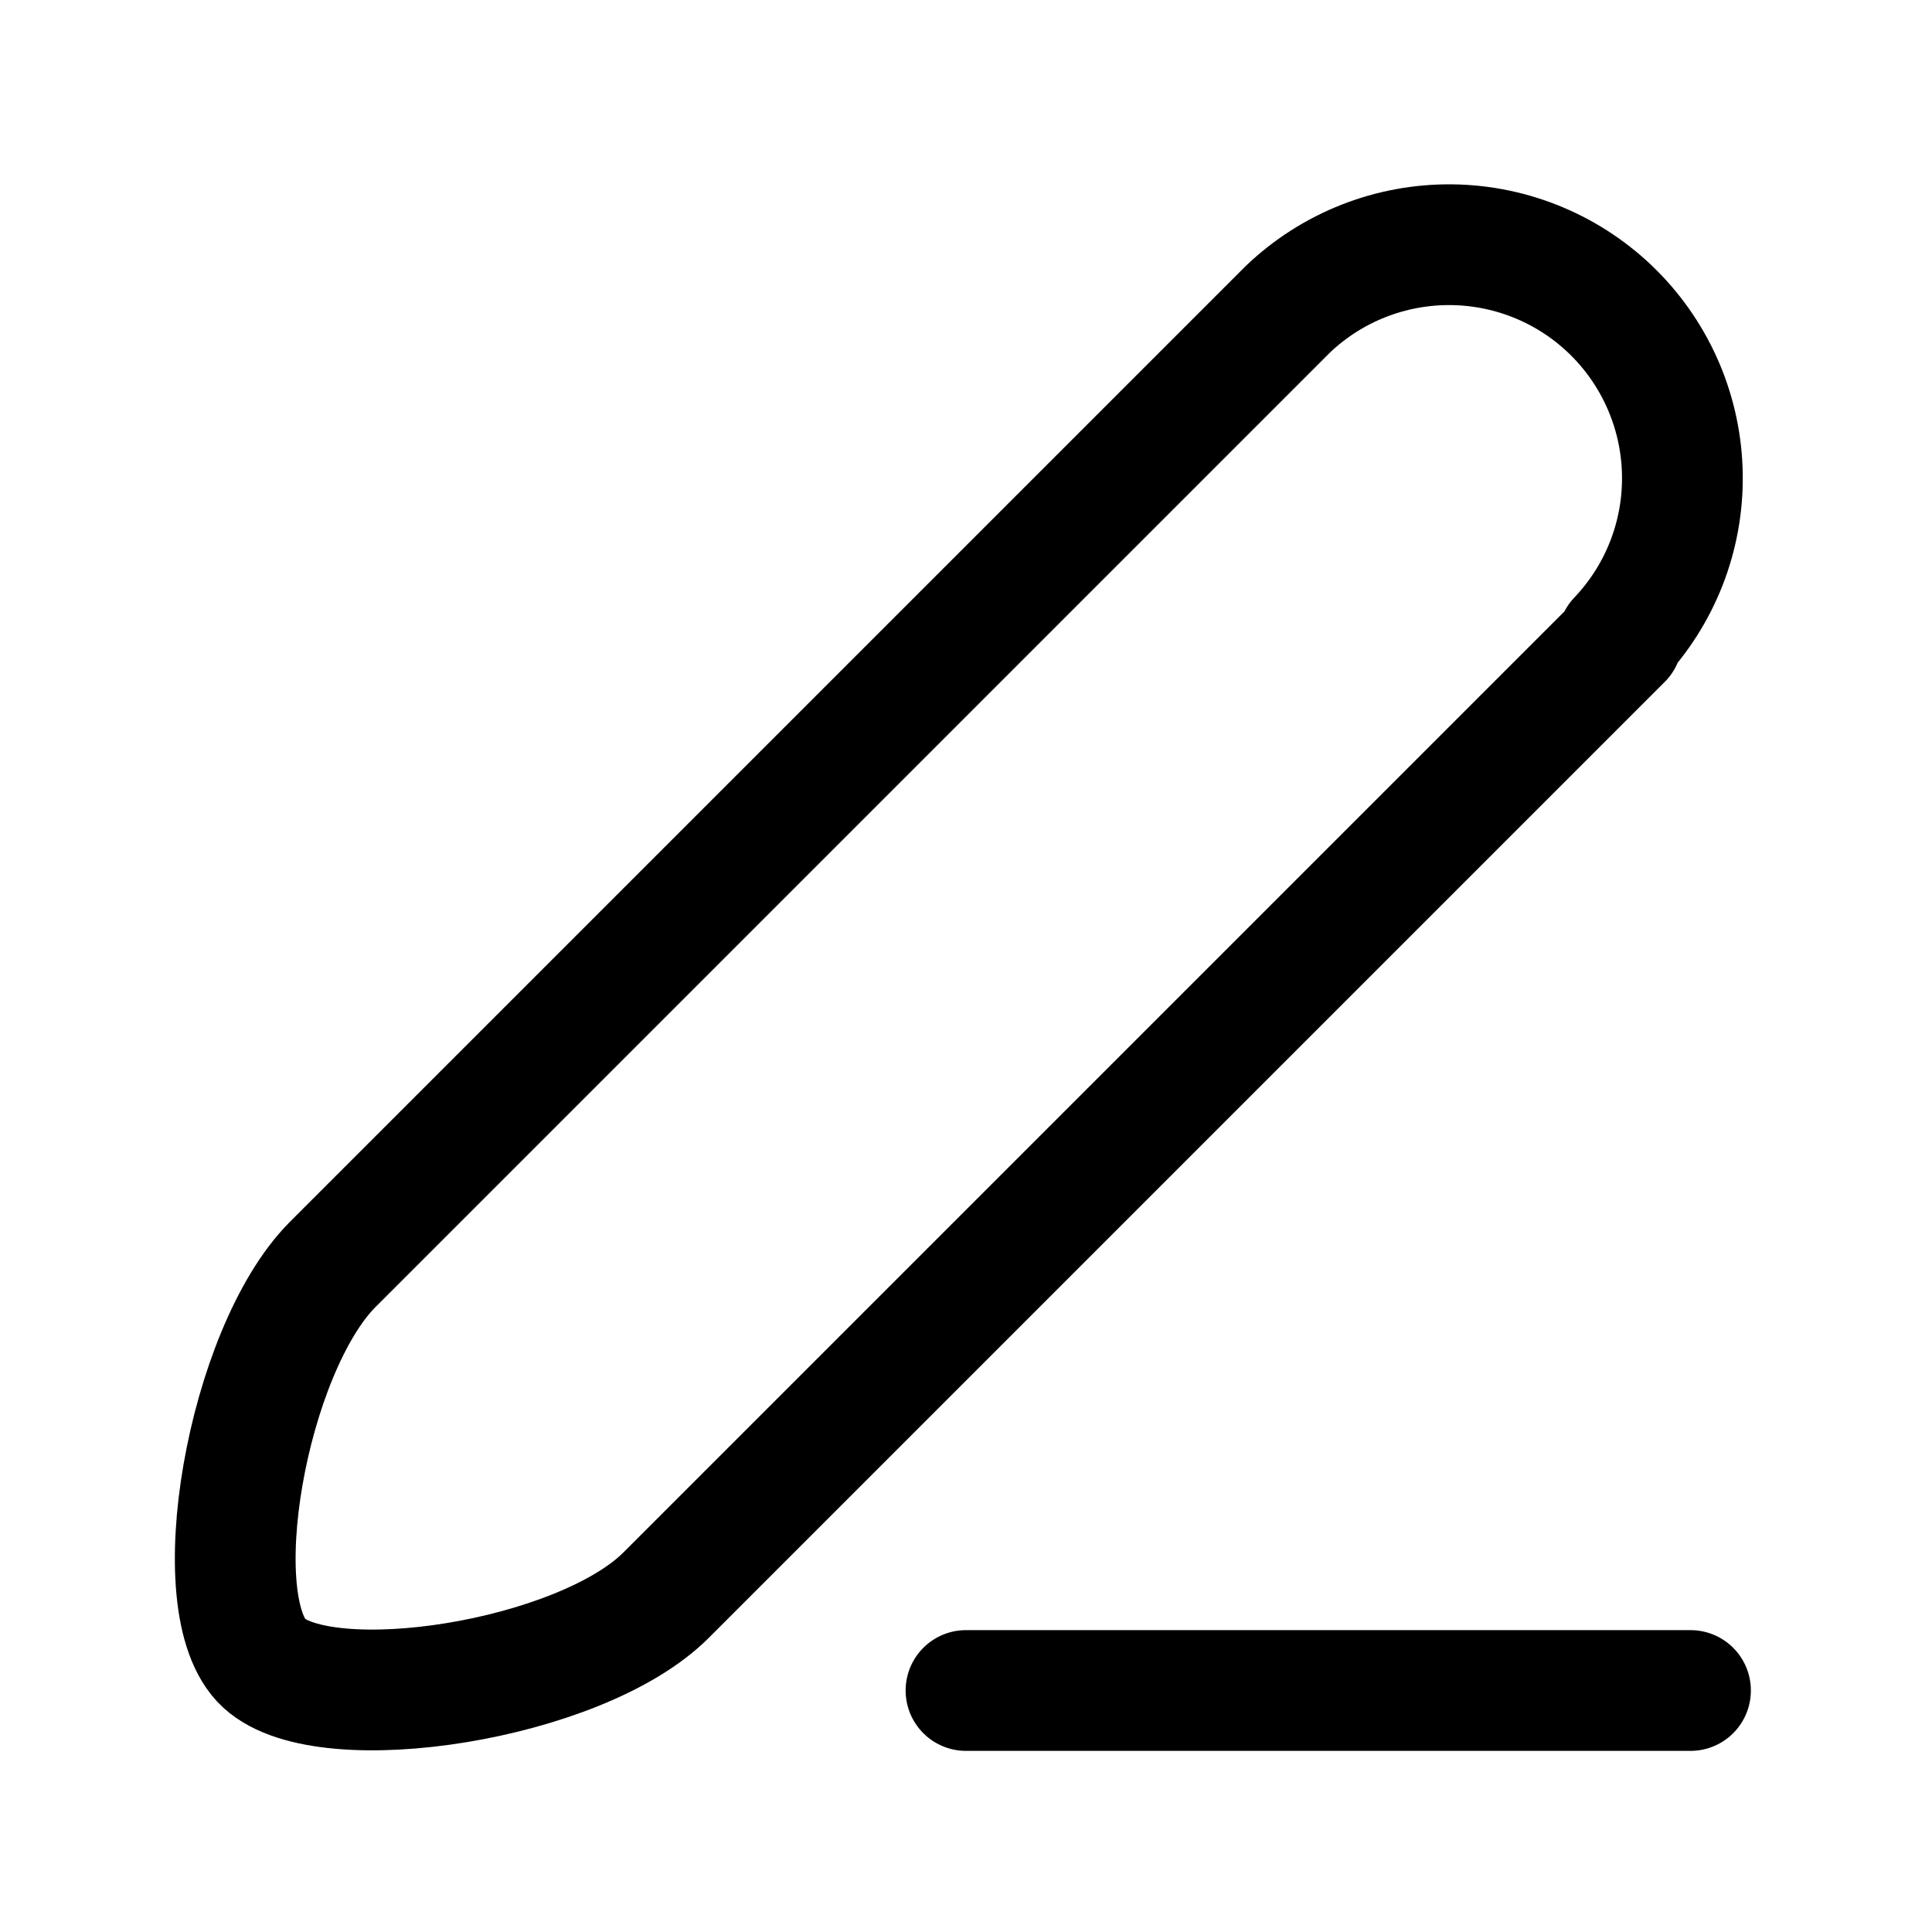
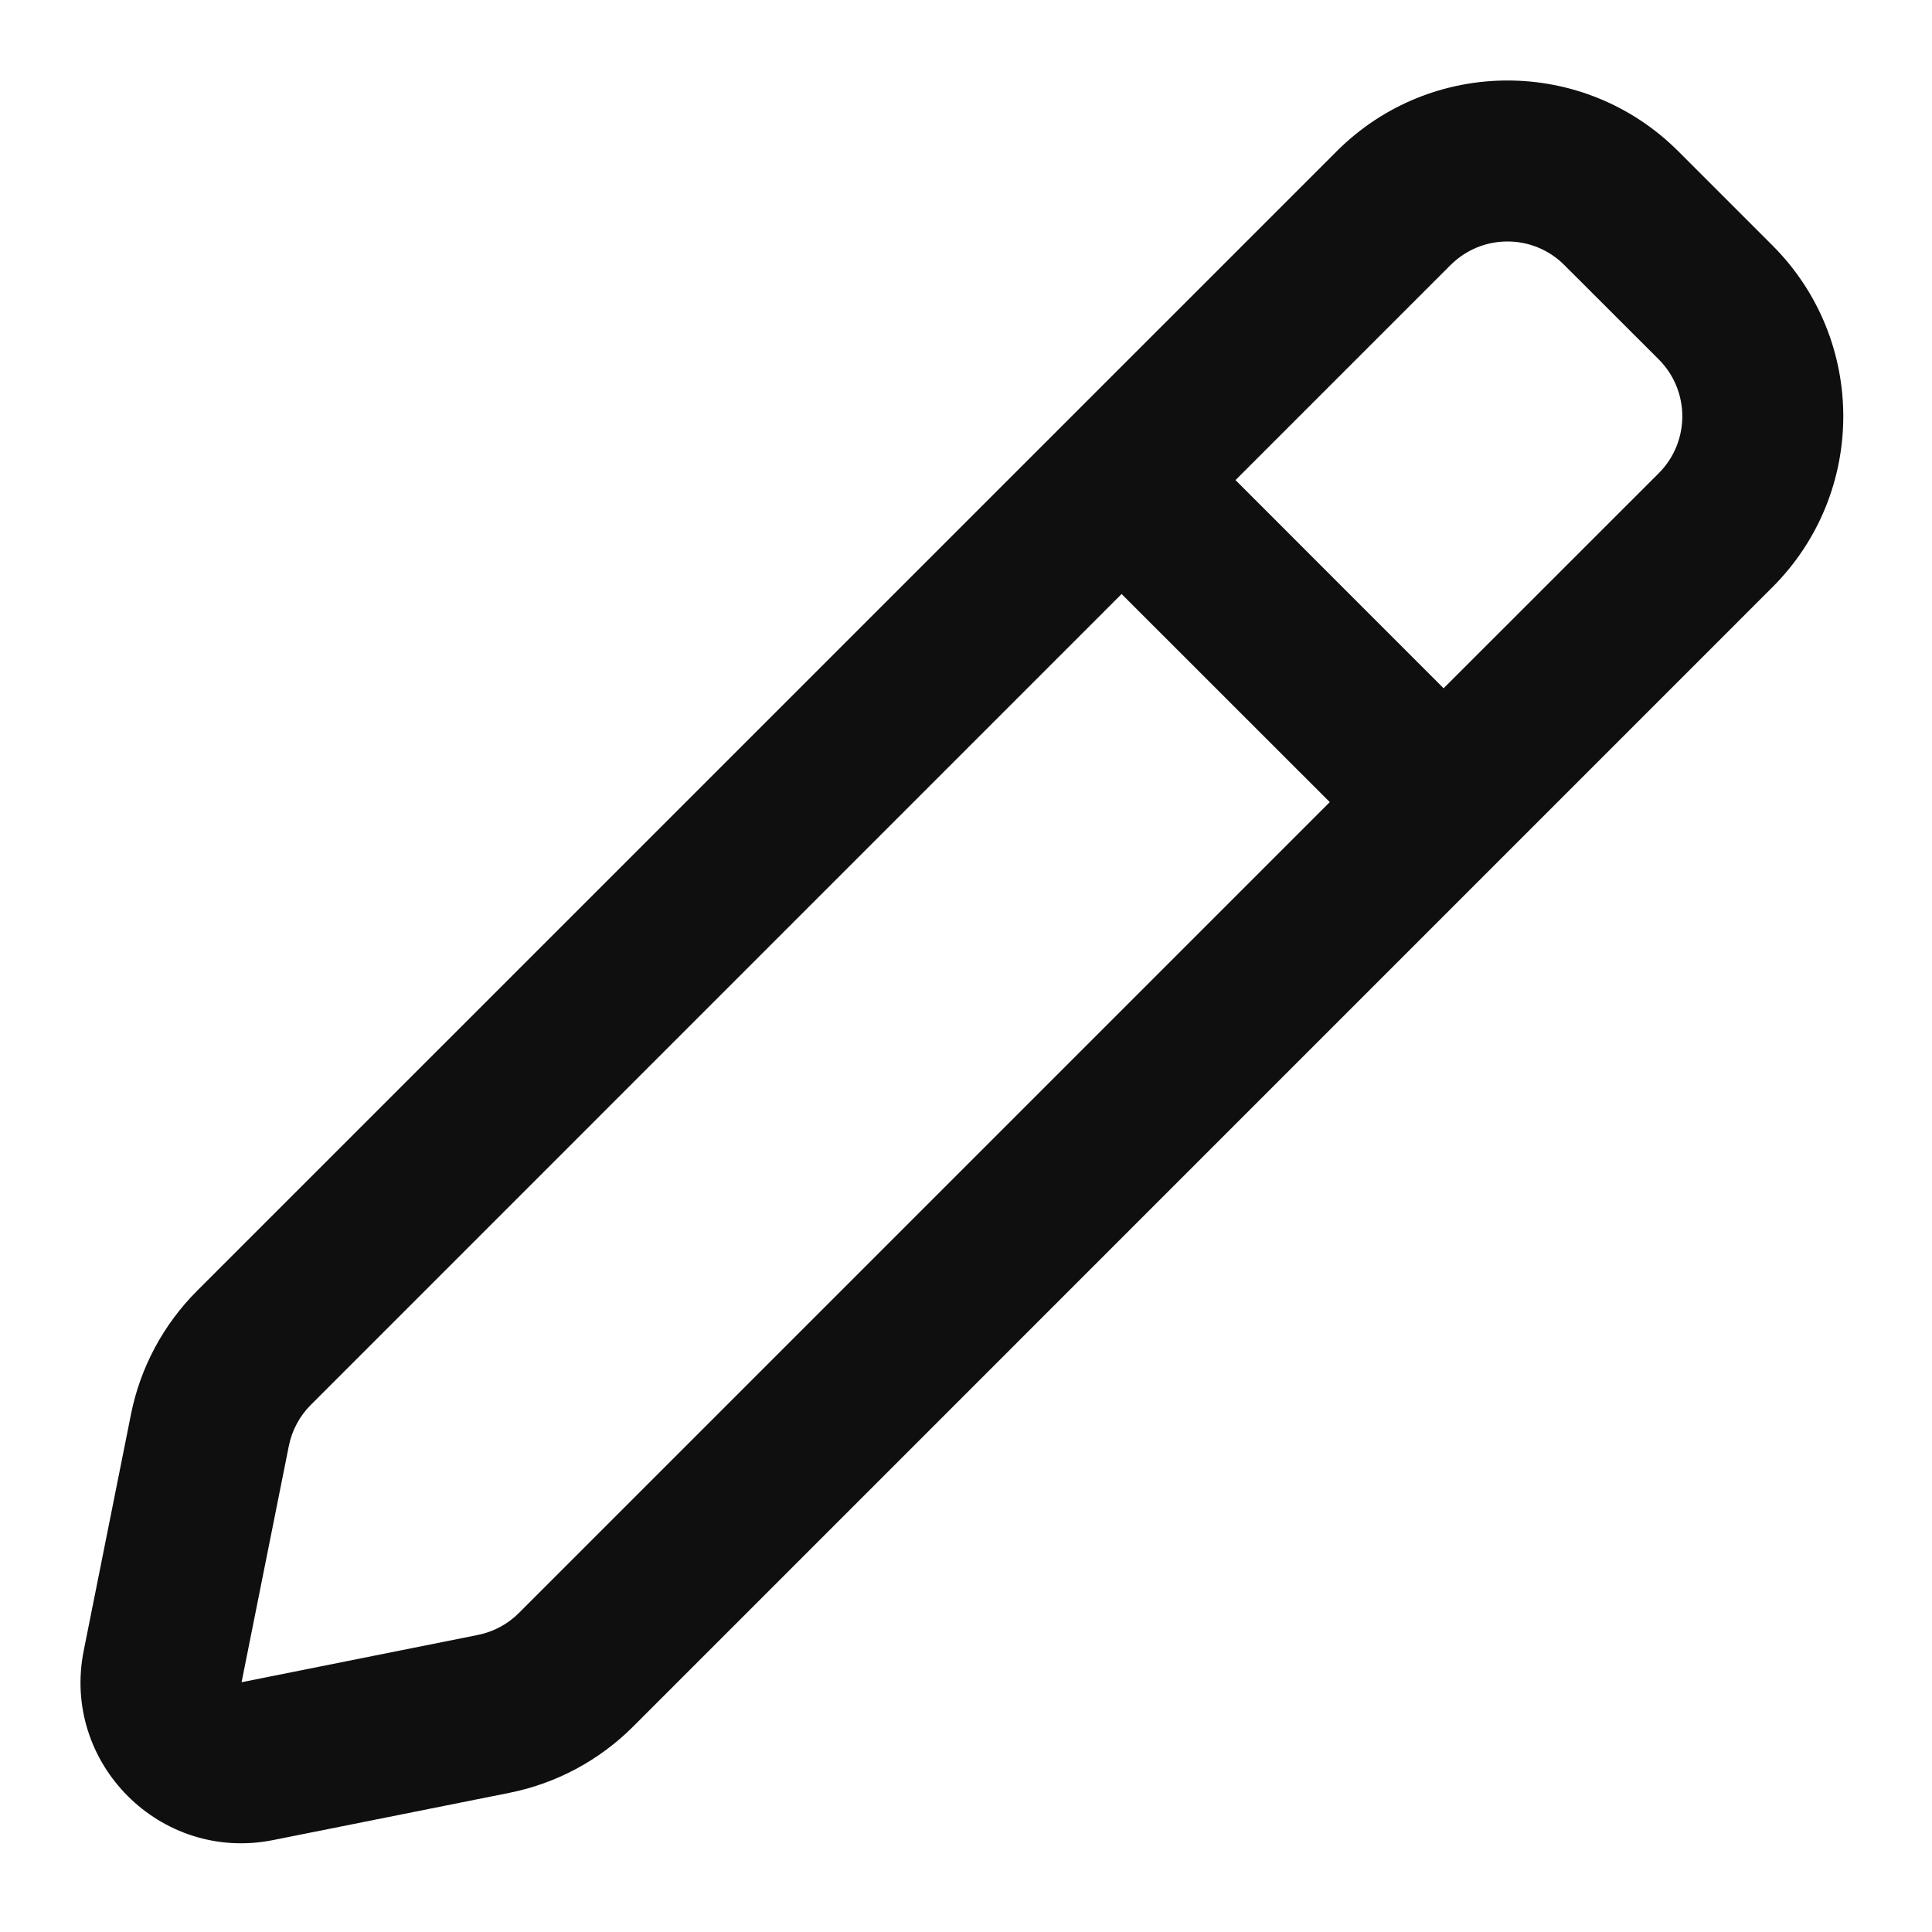
<svg xmlns="http://www.w3.org/2000/svg" width="800px" height="800px" viewBox="0 0 24 24" fill="none">
-   <path d="M20.15 7.94L8.28 19.81C7.22 20.88 4.05 21.37 3.28 20.66C2.51 19.95 3.07 16.78 4.13 15.71L16 3.84C16.548 3.318 17.278 3.031 18.035 3.04C18.792 3.049 19.515 3.354 20.05 3.889C20.585 4.425 20.89 5.148 20.899 5.905C20.909 6.661 20.622 7.392 20.1 7.94H20.15Z" stroke="#000000" stroke-width="1.5" stroke-linecap="round" stroke-linejoin="round" />
-   <path d="M21 21H12" stroke="#000000" stroke-width="1.5" stroke-linecap="round" stroke-linejoin="round" />
+   <path fill-rule="evenodd" clip-rule="evenodd" d="M20.848 1.879C19.676 0.707 17.777 0.707 16.605 1.879L2.447 16.036C2.029 16.455 1.743 16.988 1.627 17.569L1.04 20.505C0.76 21.904 1.994 23.138 3.393 22.858L6.329 22.271C6.909 22.155 7.443 21.869 7.862 21.451L22.019 7.293C23.191 6.121 23.191 4.222 22.019 3.05L20.848 1.879ZM18.019 3.293C18.41 2.902 19.043 2.902 19.433 3.293L20.605 4.464C20.996 4.855 20.996 5.488 20.605 5.879L17.933 8.55L15.348 5.964L18.019 3.293ZM13.933 7.379L3.862 17.451C3.722 17.59 3.627 17.768 3.588 17.962L3.001 20.897L5.936 20.31C6.13 20.271 6.308 20.176 6.447 20.036L16.519 9.964L13.933 7.379Z" fill="#0F0F0F" />
</svg>
